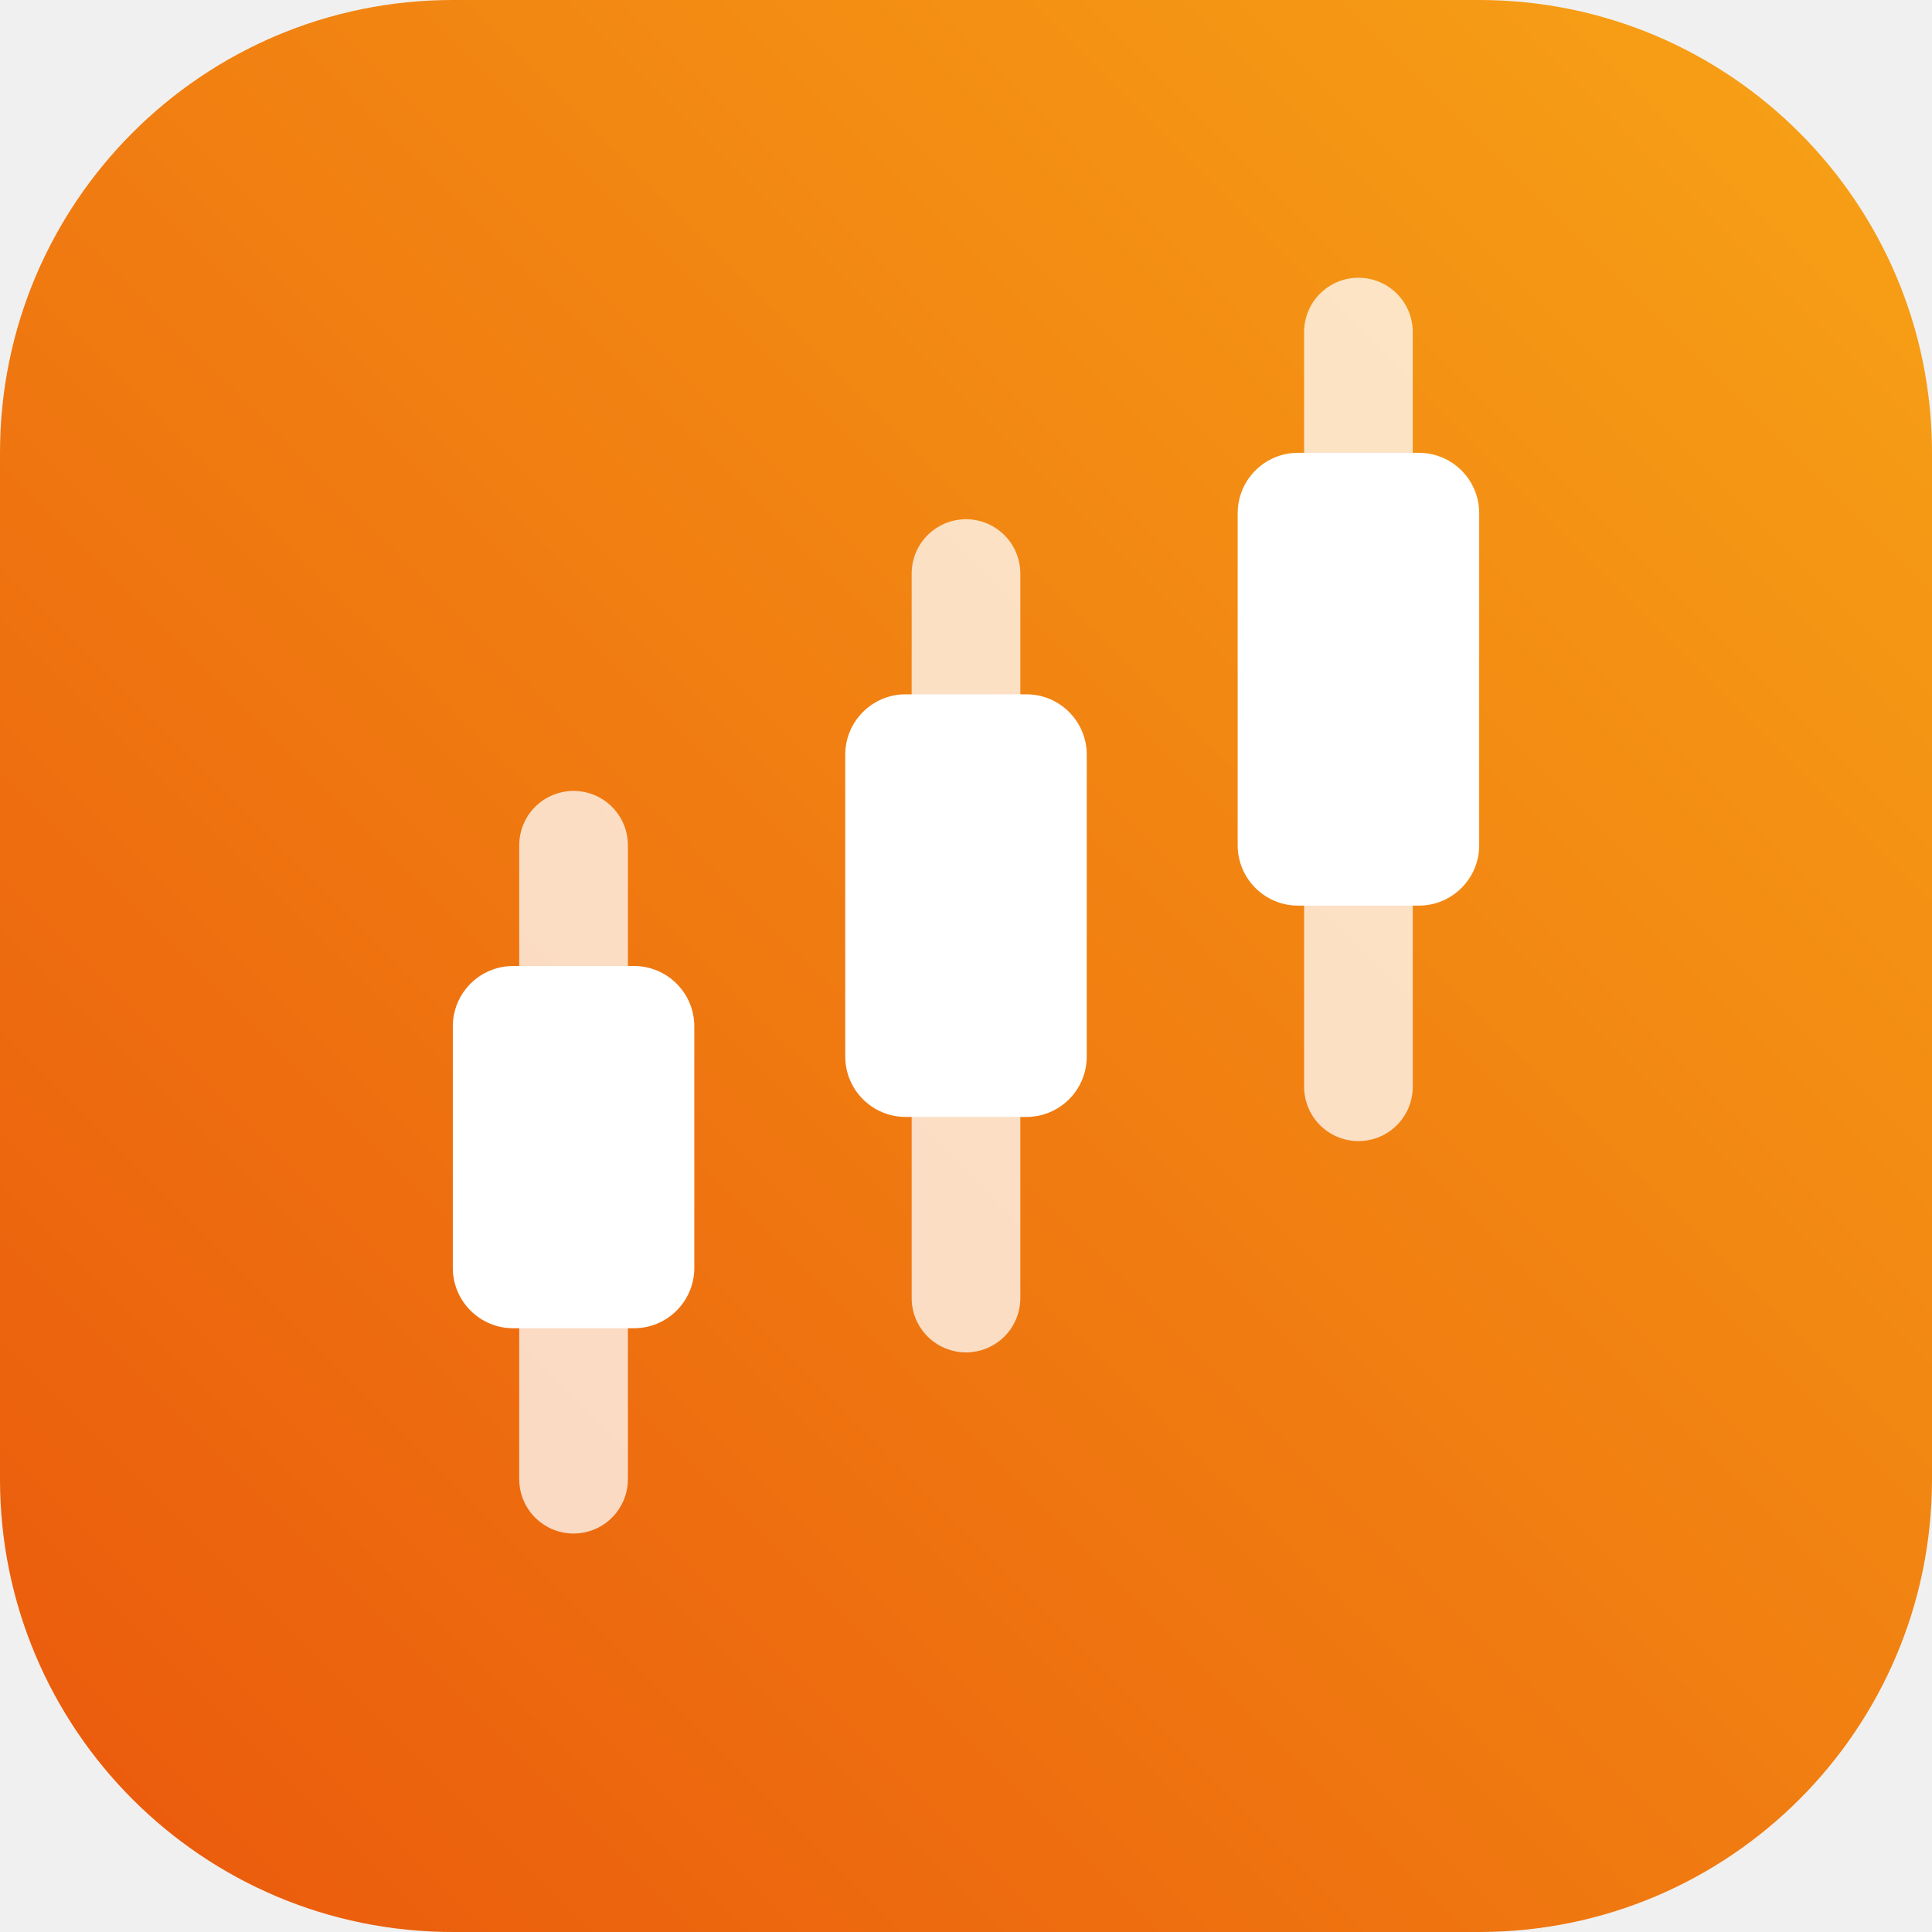
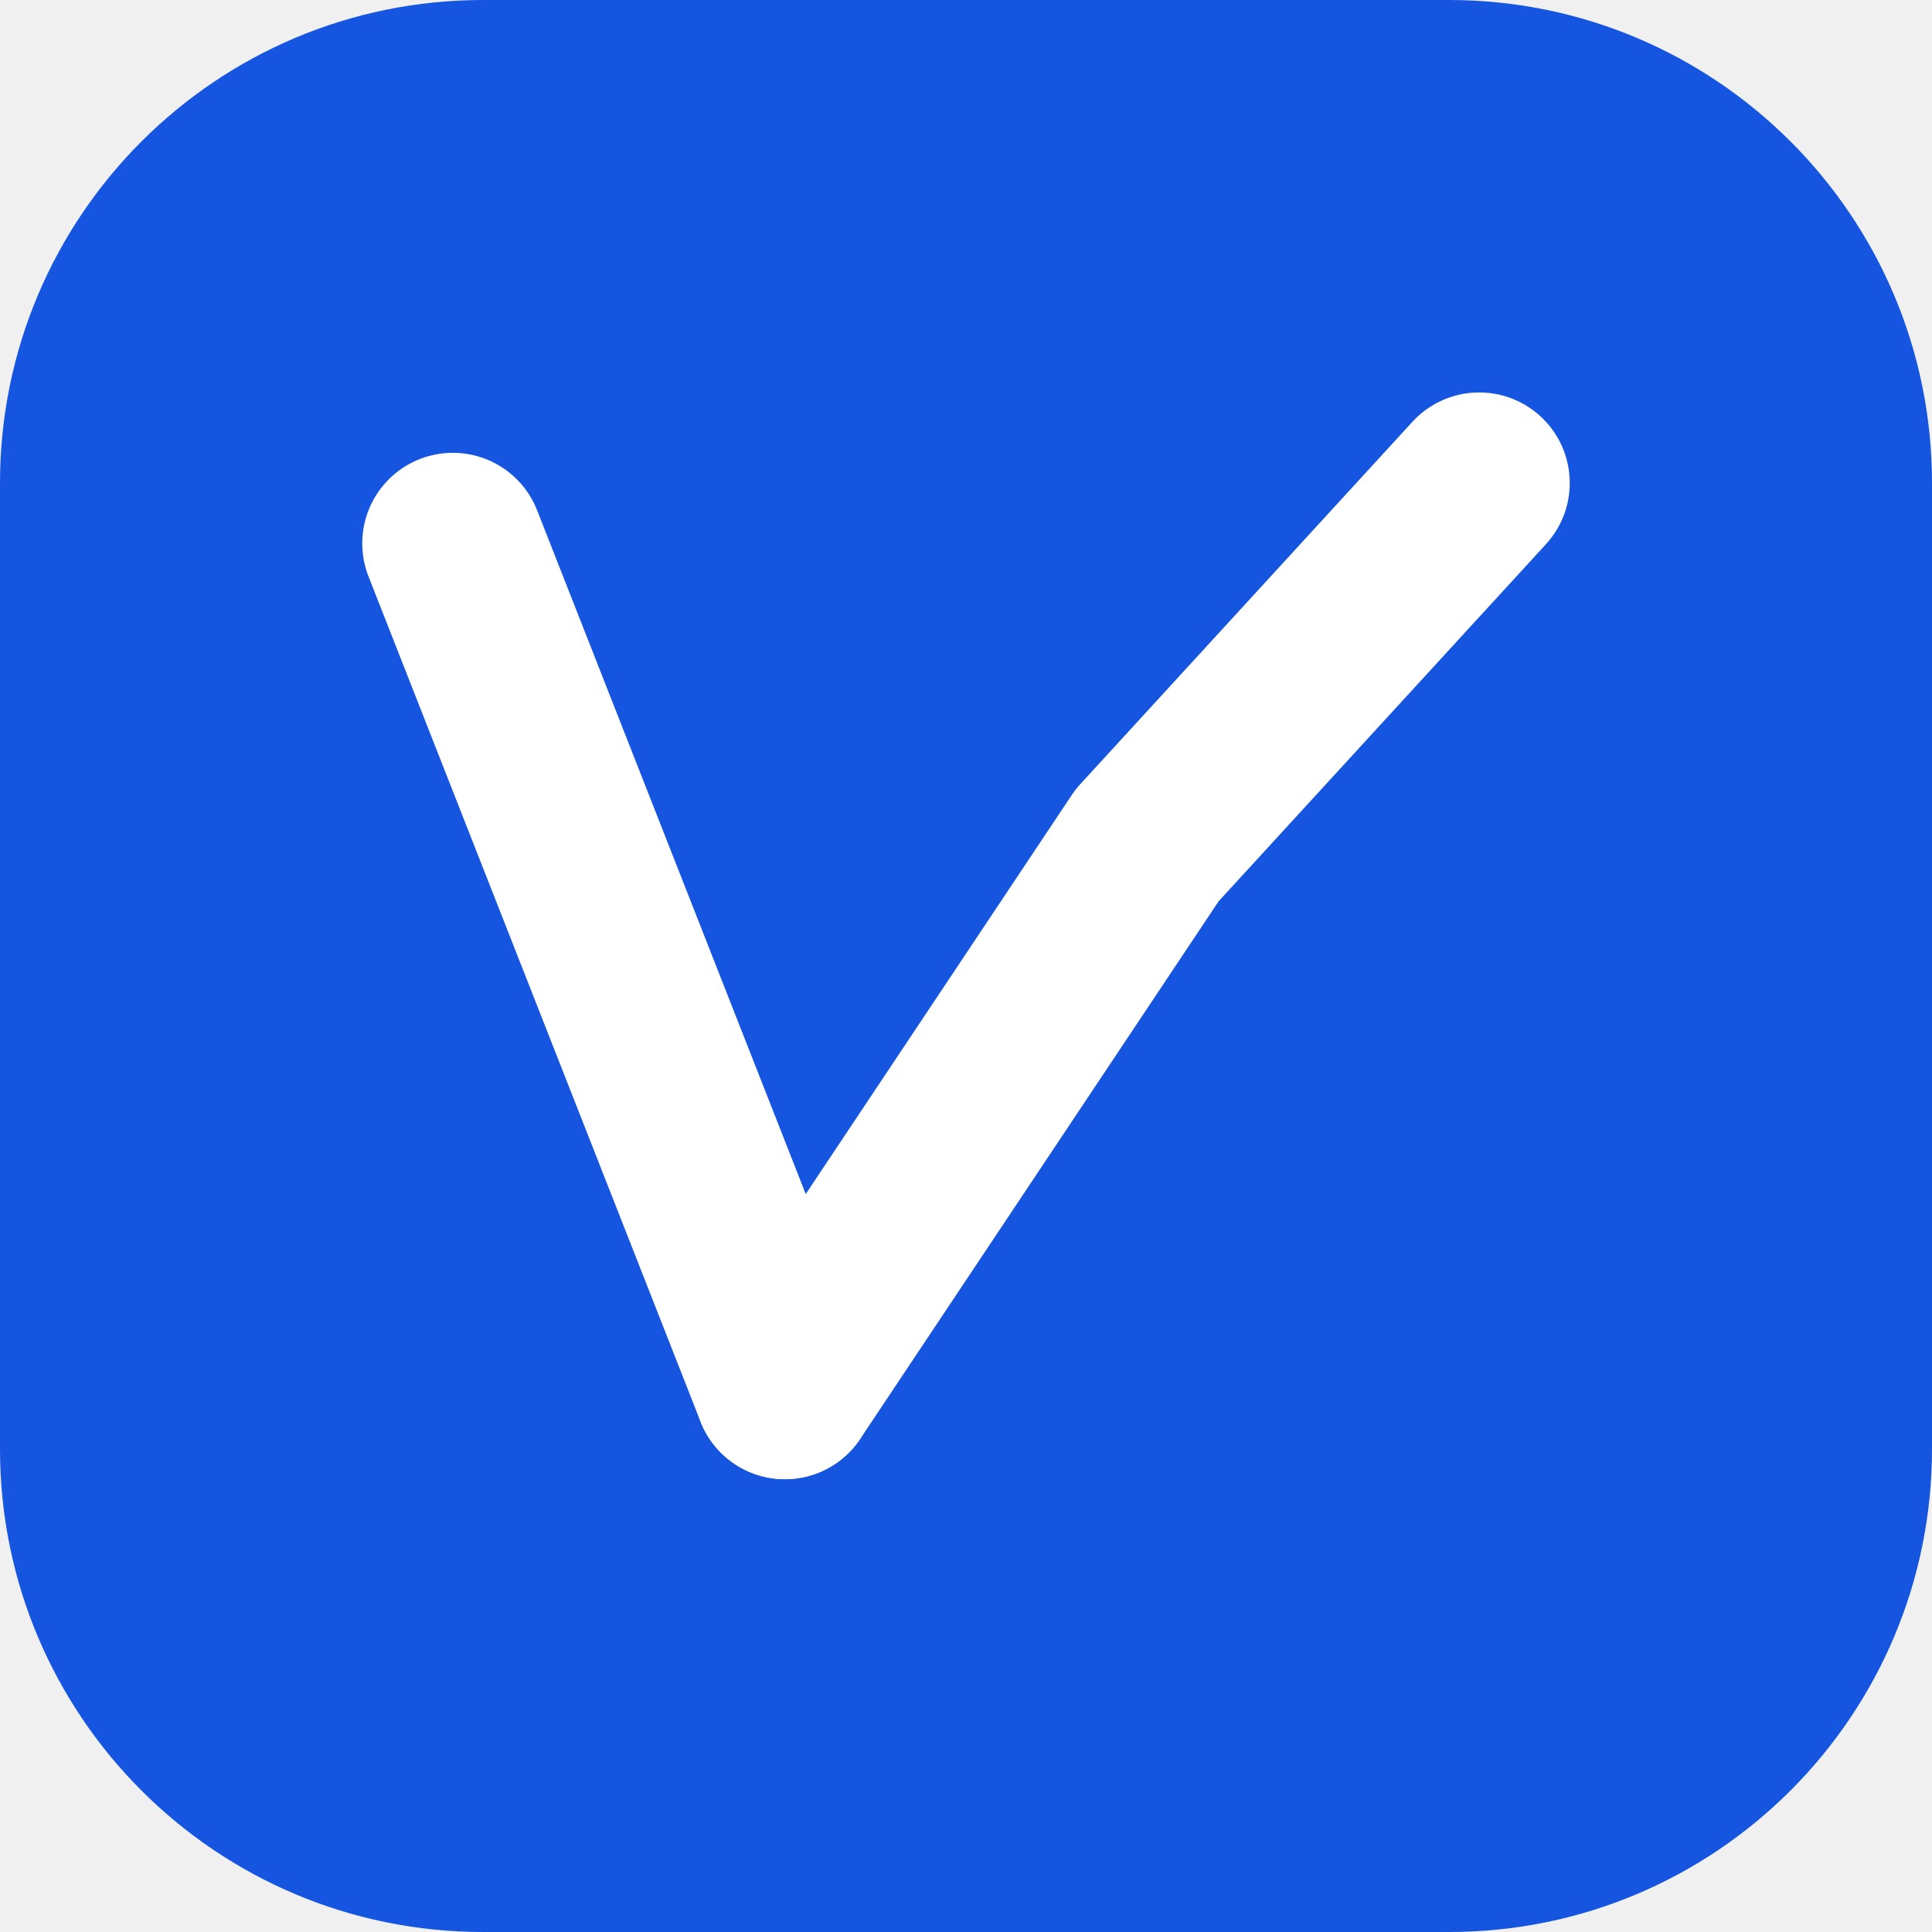
<svg xmlns="http://www.w3.org/2000/svg" viewBox="0 0 32 32" fill="none">
-   <defs>
-     <linearGradient id="g" x1="0" y1="32" x2="32" y2="0" gradientUnits="userSpaceOnUse">
-       <stop offset="0" stop-color="#EA580C" />
-       <stop offset="1" stop-color="#F7A316" />
-     </linearGradient>
-   </defs>
-   <rect width="32" height="32" rx="7.5" fill="url(#g)" />
-   <line x1="9.5" y1="14" x2="9.5" y2="24.5" stroke="#ffffff" stroke-opacity="0.75" stroke-width="1.8" stroke-linecap="round" />
-   <rect x="7.5" y="16" width="4" height="6" rx="1" fill="#ffffff" />
-   <line x1="16" y1="9.5" x2="16" y2="21.5" stroke="#ffffff" stroke-opacity="0.75" stroke-width="1.8" stroke-linecap="round" />
-   <rect x="14" y="11.5" width="4" height="7" rx="1" fill="#ffffff" />
-   <line x1="22.5" y1="5.5" x2="22.5" y2="18" stroke="#ffffff" stroke-opacity="0.75" stroke-width="1.8" stroke-linecap="round" />
-   <rect x="20.5" y="7.5" width="4" height="7.5" rx="1" fill="#ffffff" />
+   <rect width="32" height="32" rx="8" fill="#1555E0" />
+   <path d="M7.5 9 L13 23" stroke="#fff" stroke-width="3" stroke-linecap="round" stroke-linejoin="round" />
+   <path d="M13 23 L19 14 L24.5 8" stroke="#fff" stroke-width="3" stroke-linecap="round" stroke-linejoin="round" />
</svg>
